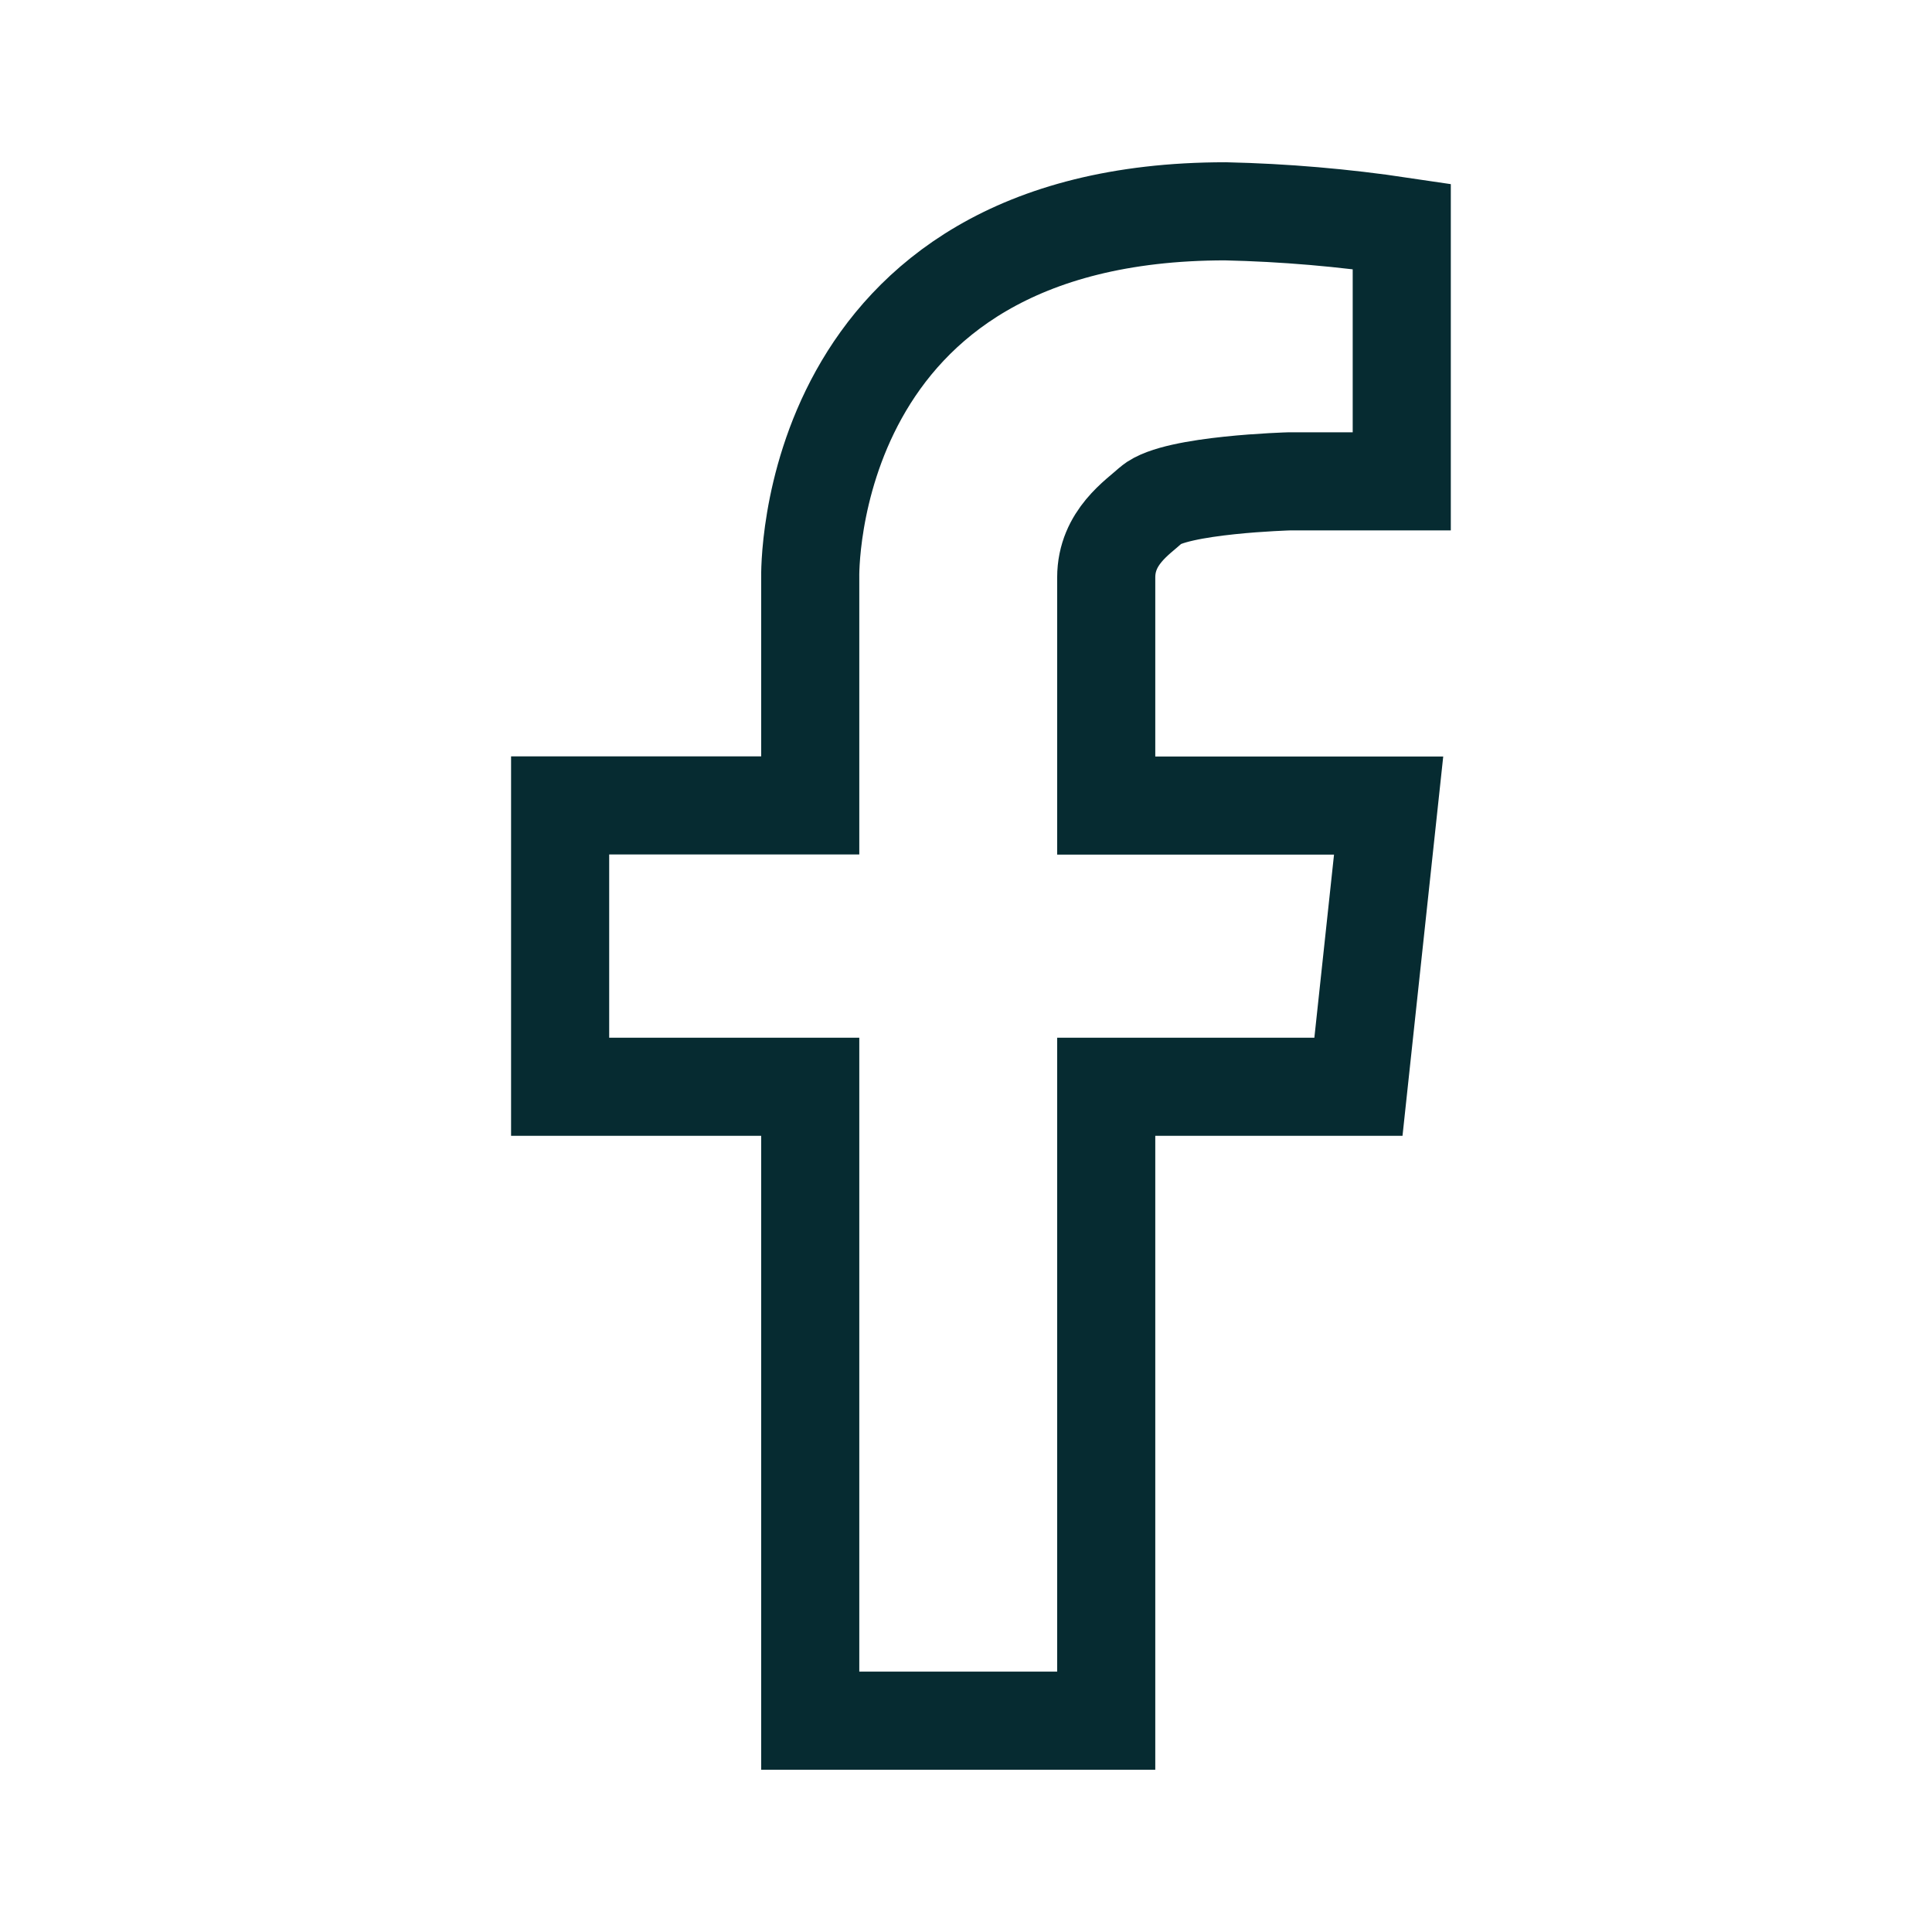
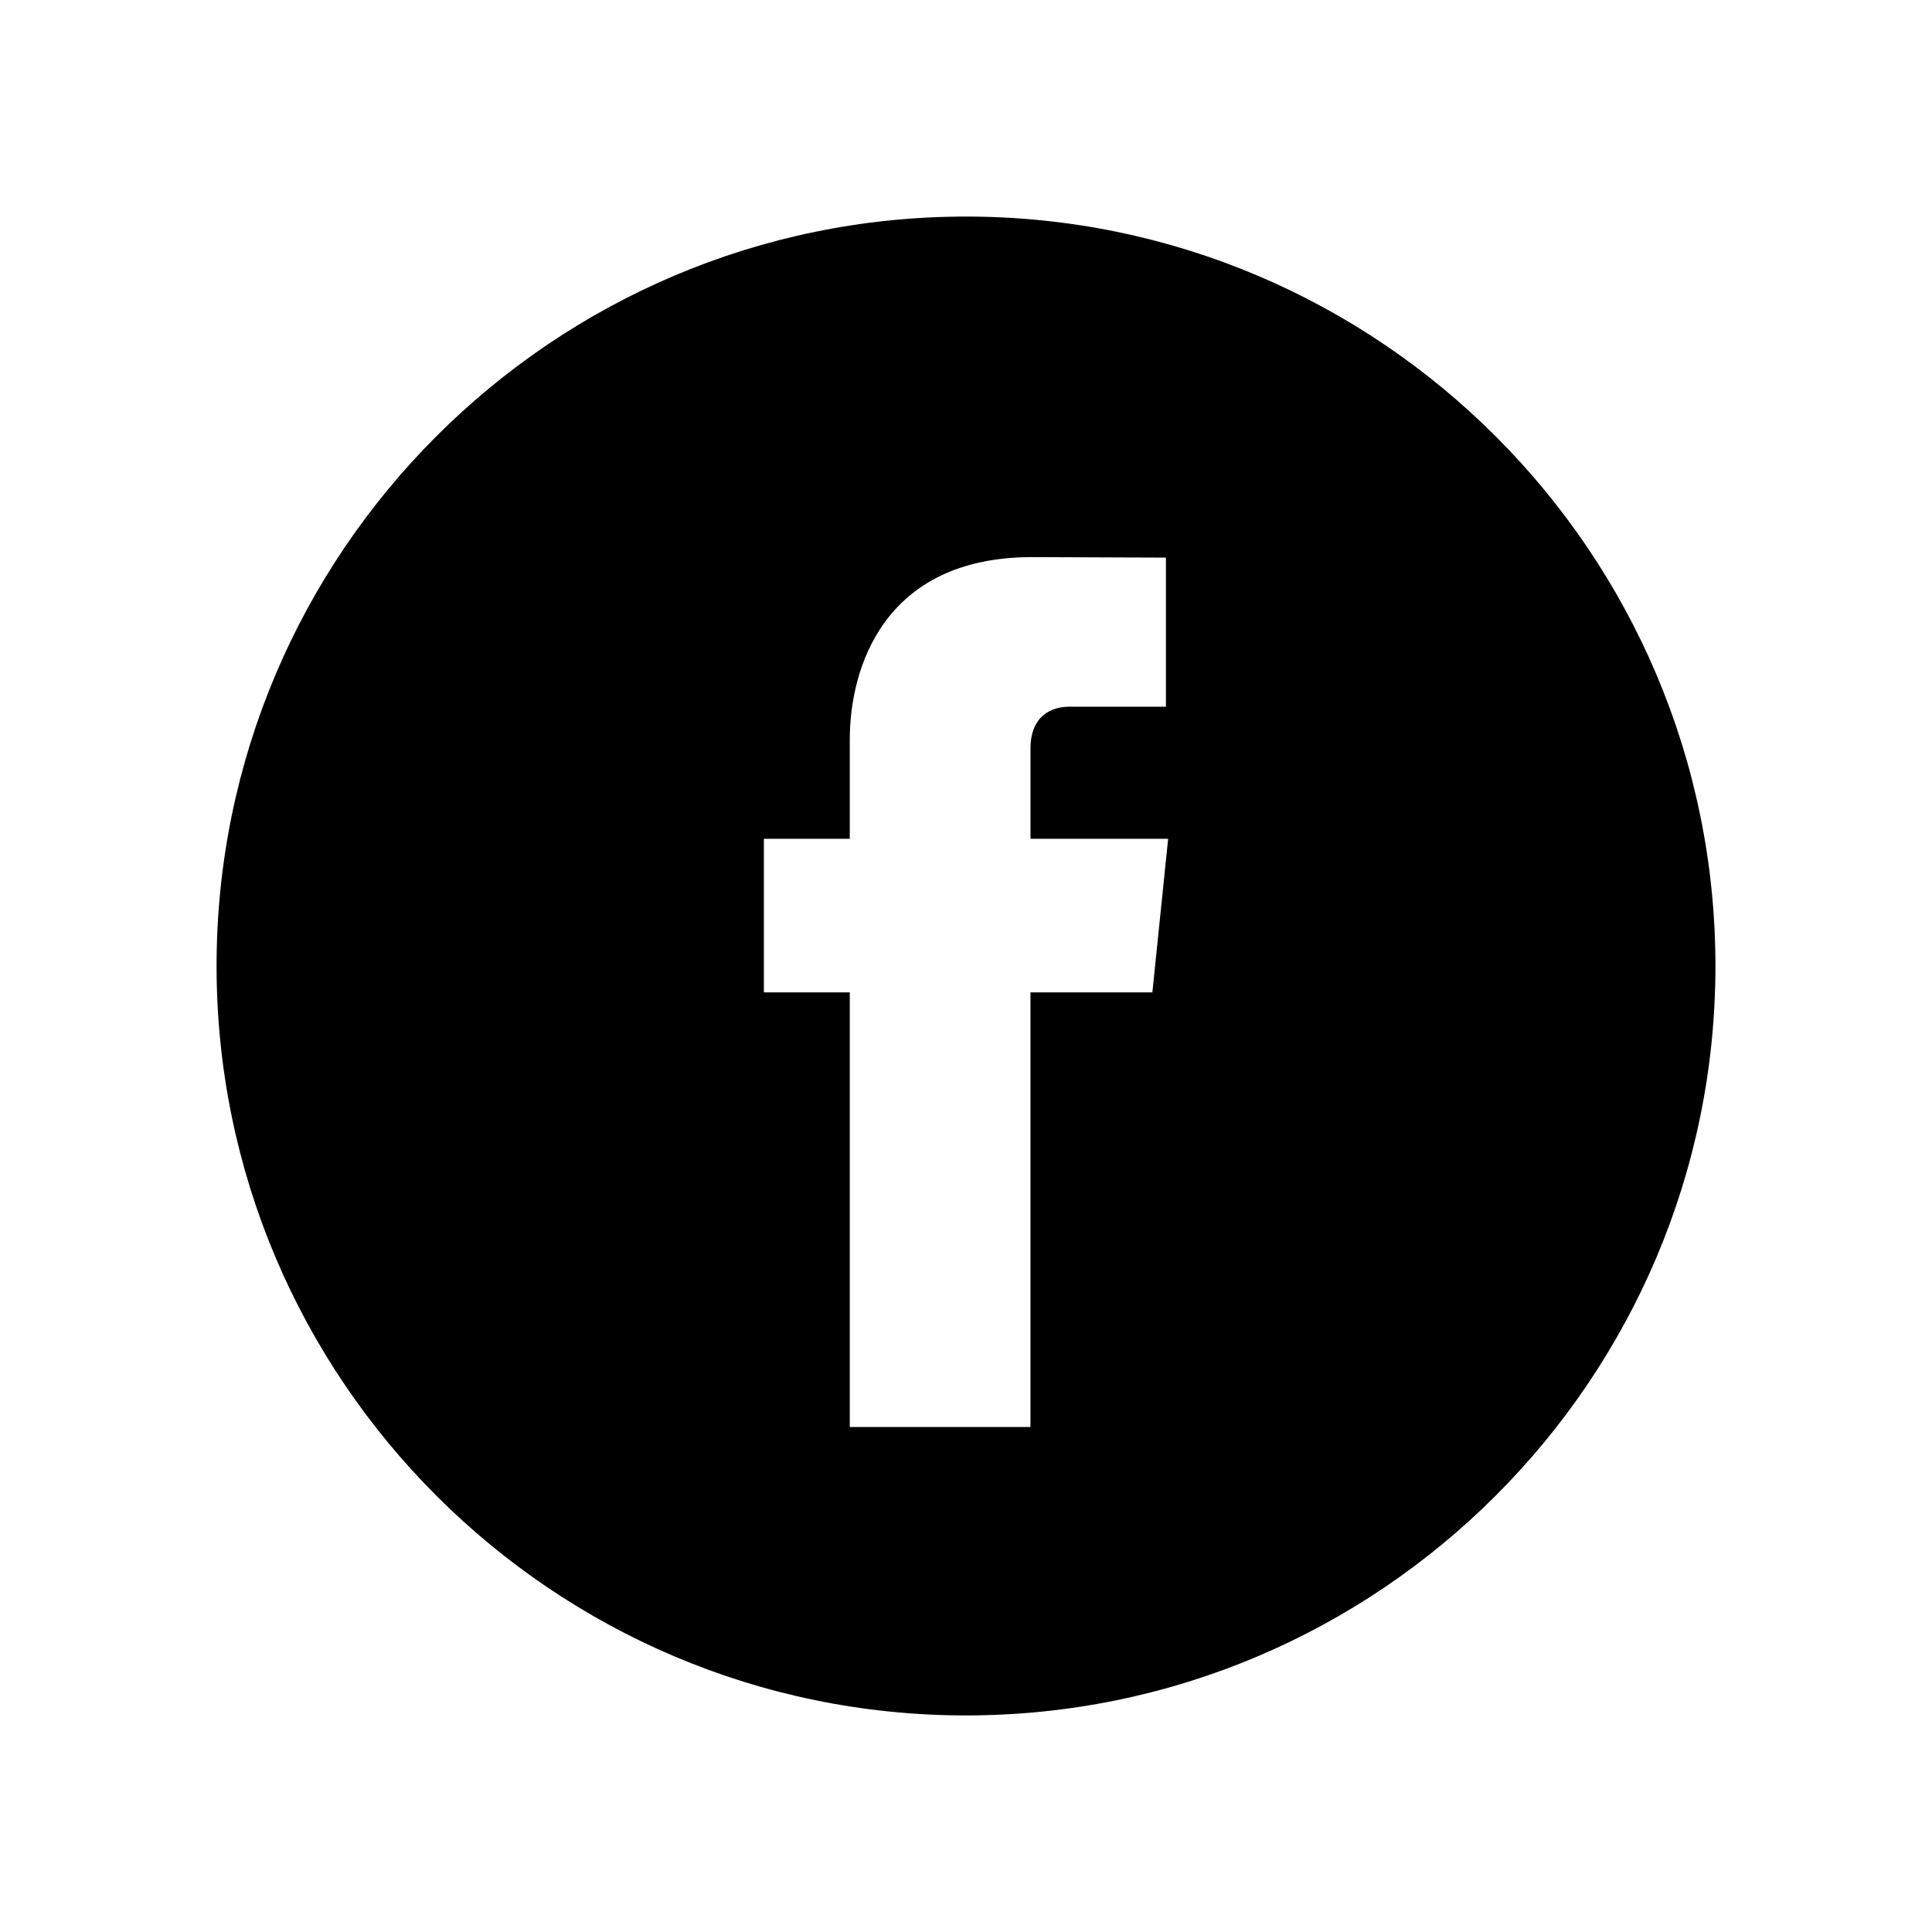
- <svg xmlns="http://www.w3.org/2000/svg" data-name="Layer 1" id="Layer_1" viewBox="0 0 128 128">
-   <defs>
-     <style>.cls-1{fill:none;stroke:#062b31;stroke-miterlimit:10;stroke-width:6.5px;}</style>
-   </defs>
-   <path class="cls-1" d="M53.68,38.26v15.1H37.11V72H53.68v42H73.29V72H90l2-18.63H73.29V38.26c0-2.67,2.11-4,3-4.82,1.57-1.34,9.15-1.55,9.15-1.55h7.43V15a93.26,93.26,0,0,0-11.68-1C53.11,14,53.68,38.26,53.68,38.26Z" />
+ <svg xmlns="http://www.w3.org/2000/svg" enable-background="new 0 0 64 64" height="64px" id="Layer_1" version="1.1" viewBox="0 0 64 64" width="64px" xml:space="preserve">
+   <path d="M32,7.174C18.311,7.174,7.174,18.311,7.174,32c0,13.689,11.137,24.826,24.826,24.826c13.689,0,24.826-11.137,24.826-24.826  C56.826,18.311,45.689,7.174,32,7.174z M38.174,32.874h-4.039c0,6.453,0,14.398,0,14.398h-5.985c0,0,0-7.868,0-14.398h-2.845v-5.088  h2.845v-3.291c0-2.357,1.12-6.04,6.04-6.04l4.433,0.017v4.939c0,0-2.695,0-3.219,0c-0.524,0-1.268,0.262-1.268,1.386v2.99h4.56  L38.174,32.874z" />
</svg>
